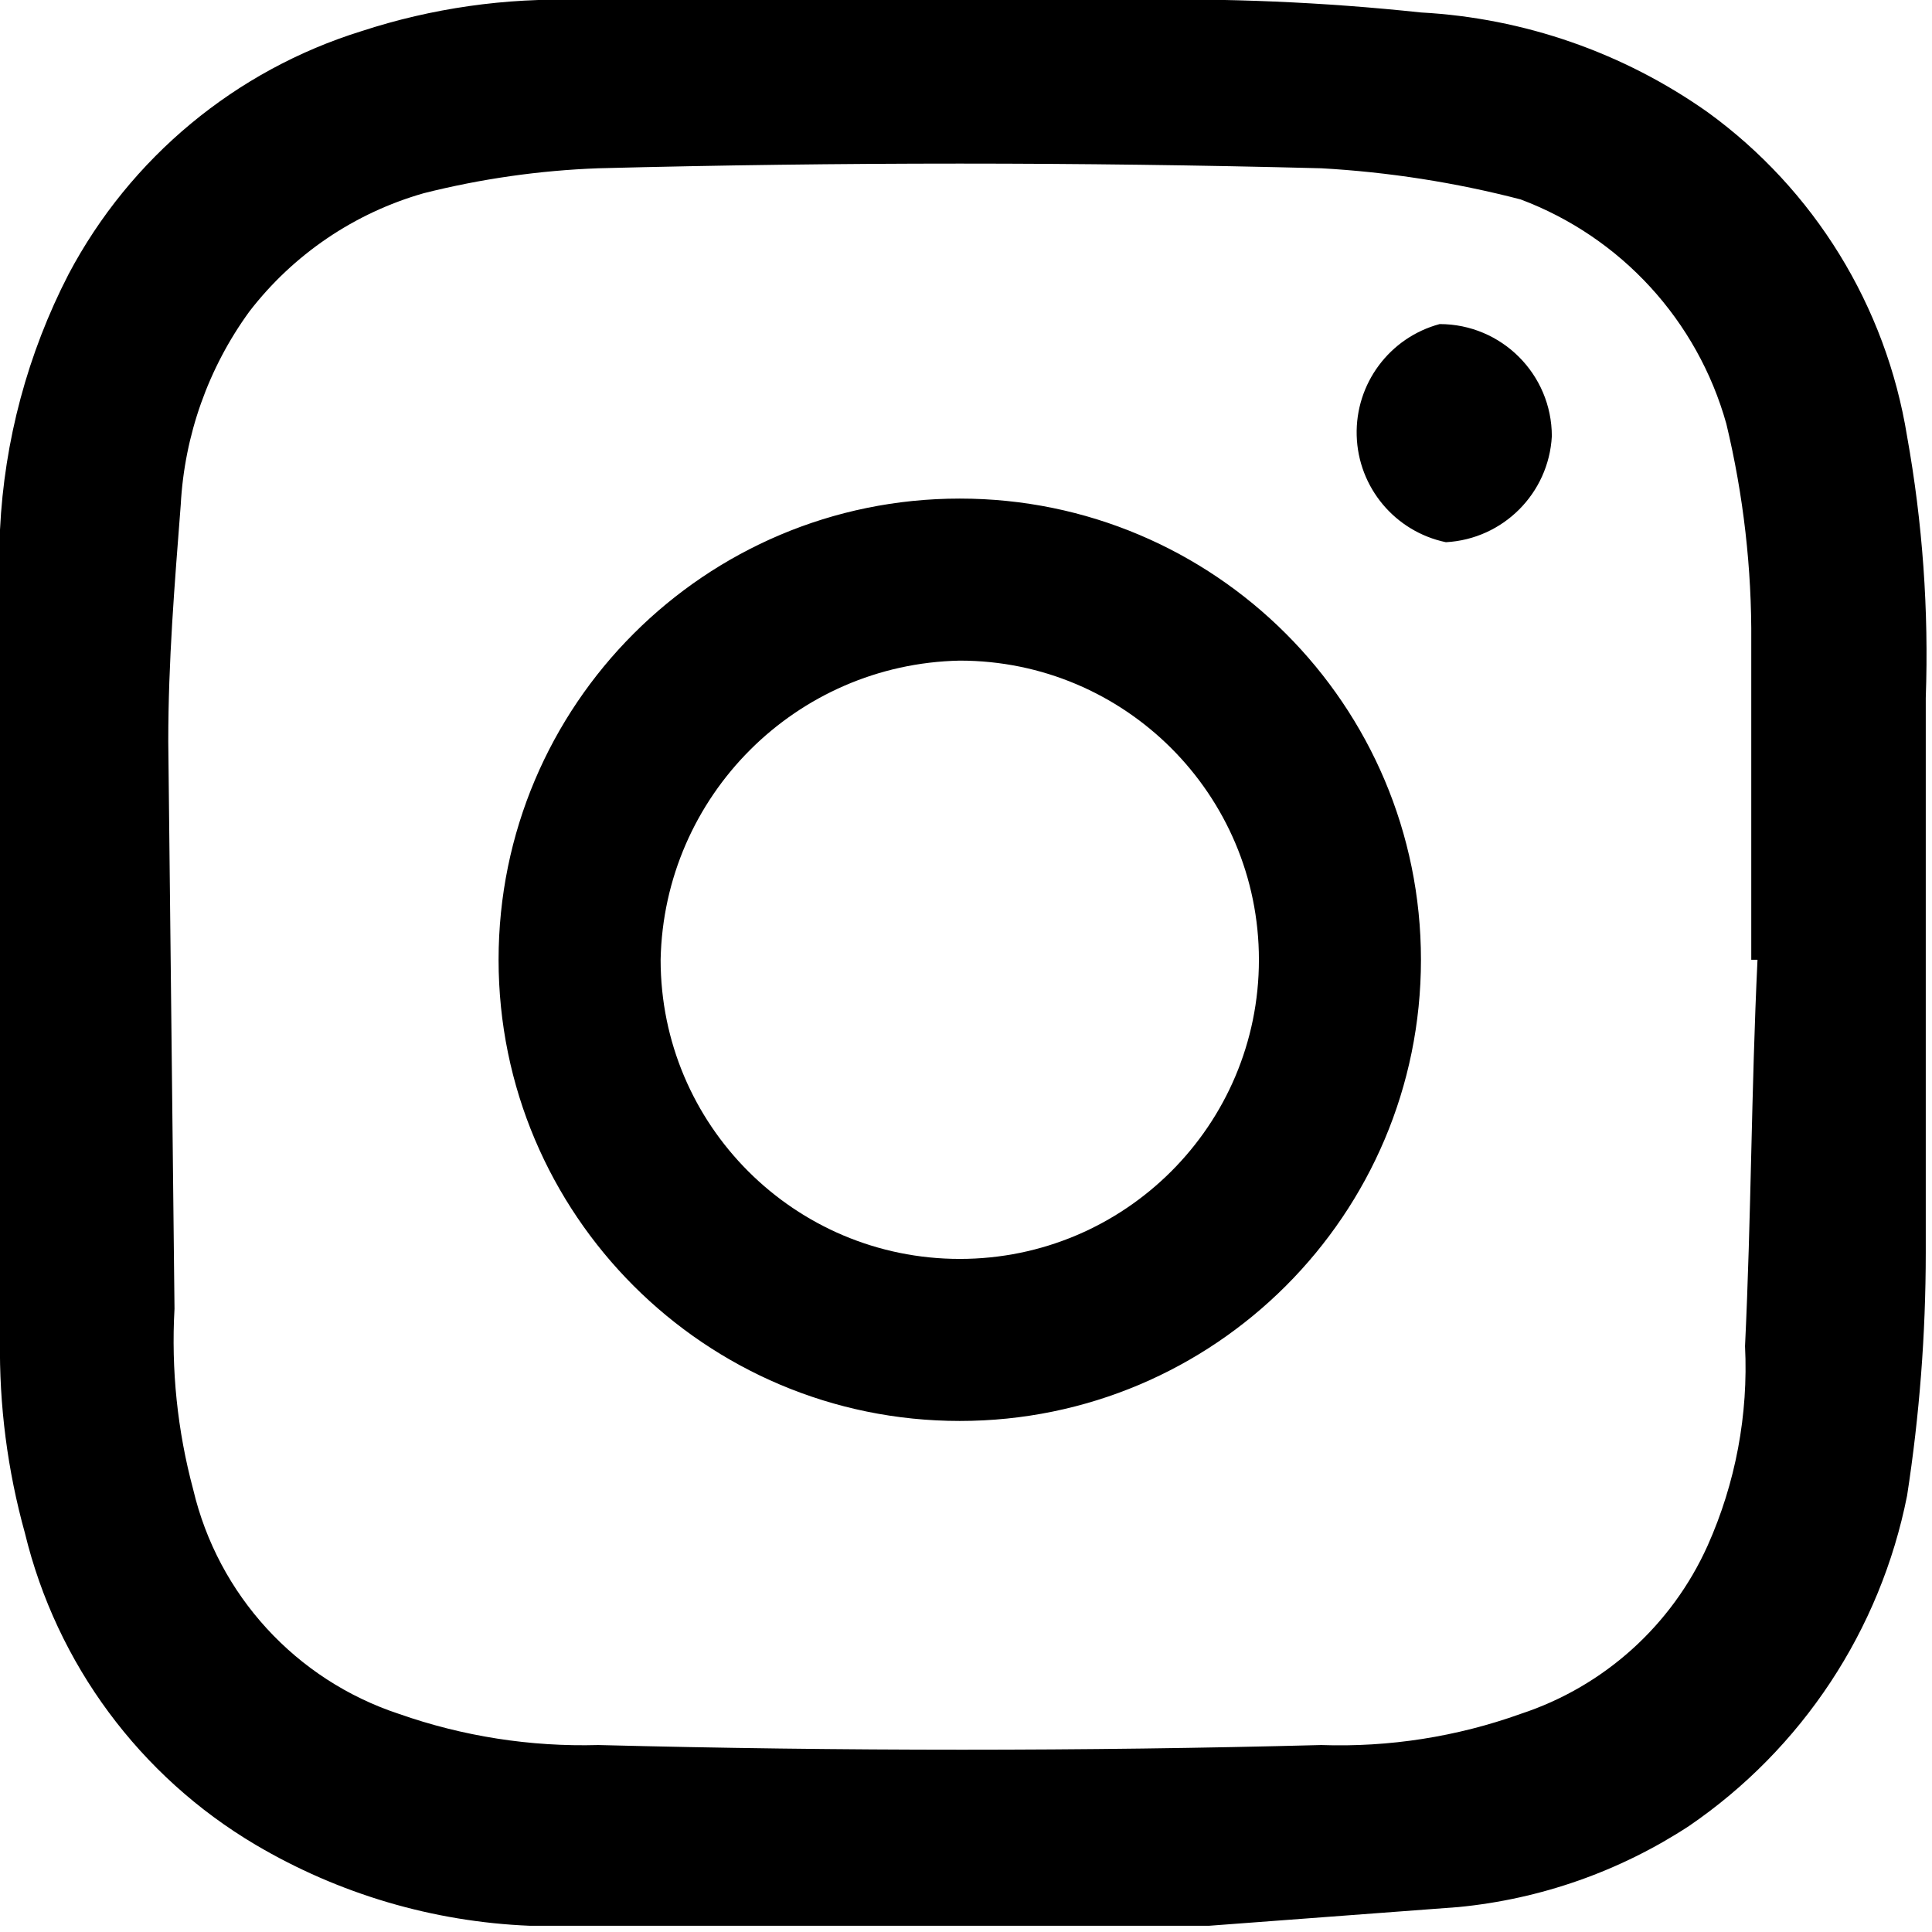
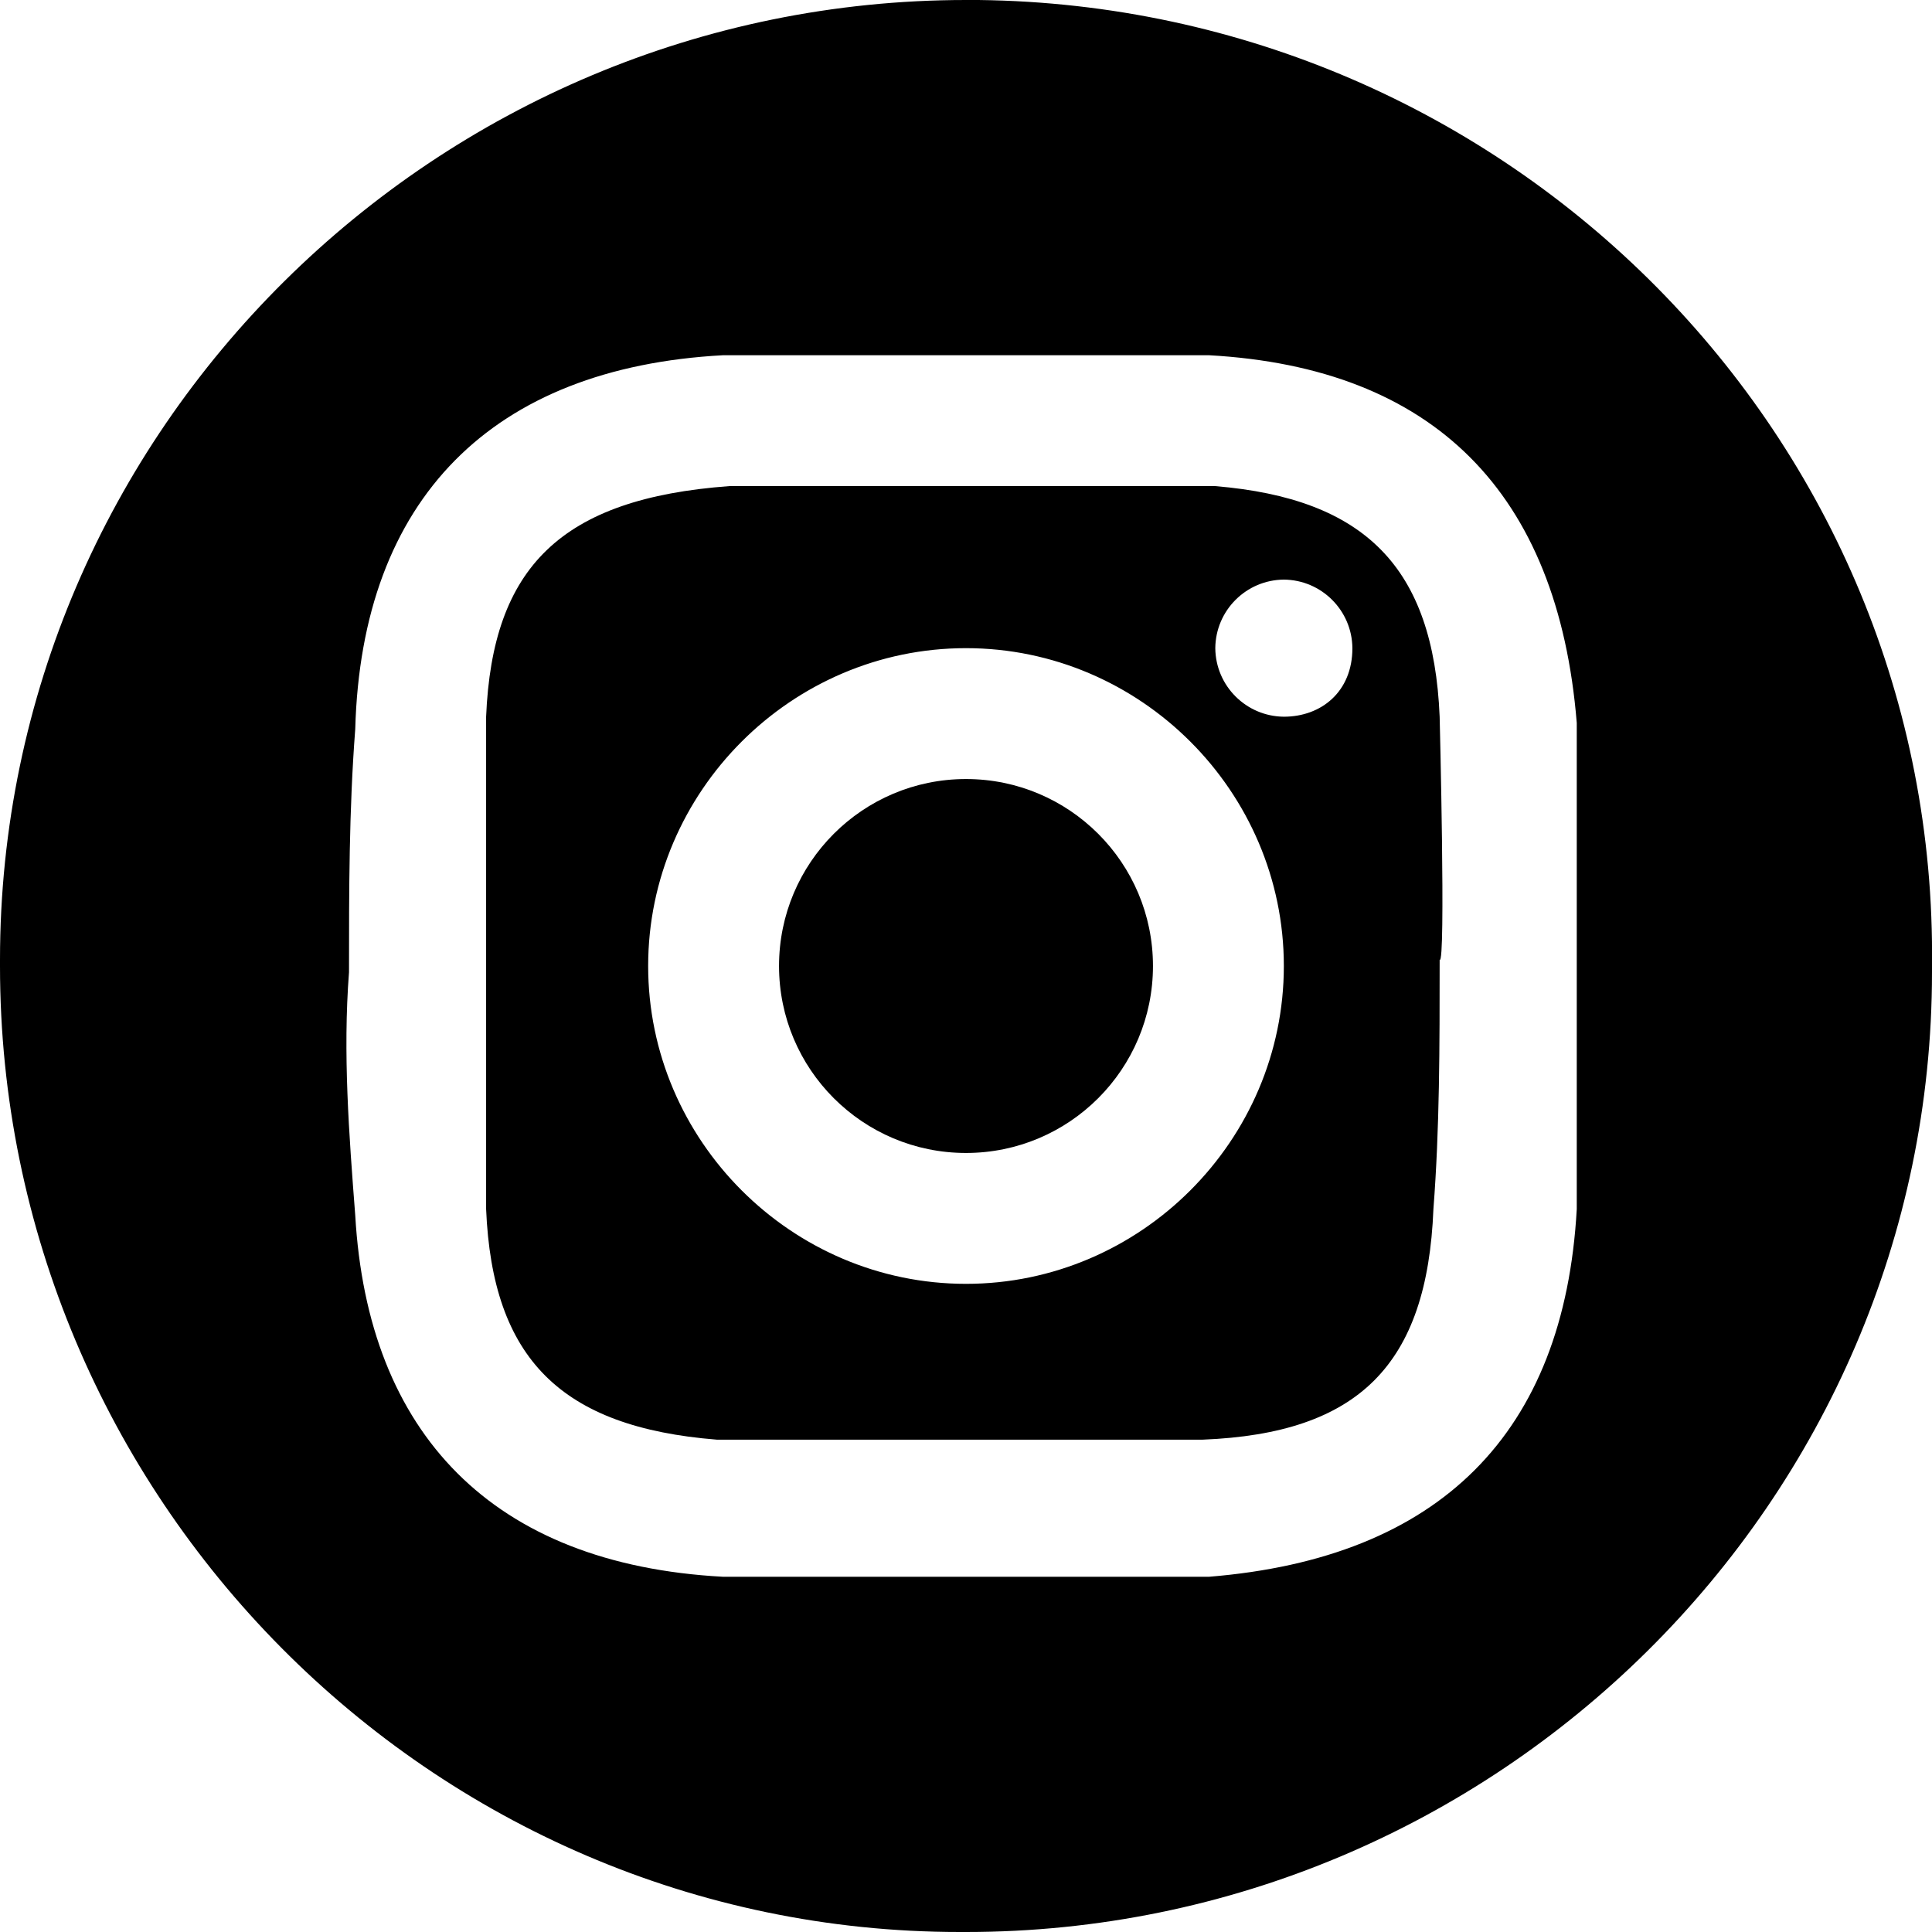
<svg viewBox="0 0 31 31" id="instagram">
-   <path d="M15.4 30.9H8.5a9.4 9.4 0 01-4.4-1.3 8 8 0 01-3.7-5 11 11 0 01-.4-3.1l-.1-8.2.1-4.8a10 10 0 011.1-4.1A8 8 0 015.8.5 10.2 10.2 0 019.3 0h8.8a37 37 0 014.7.2 8.8 8.8 0 014.6 1.6A8 8 0 0130.6 7a19.8 19.8 0 01.3 4.2v8.9a25.6 25.6 0 01-.3 3.9 8.4 8.4 0 01-3.5 5.3 8.2 8.2 0 01-3.7 1.3l-4 .3zm12.8-15.5h-.1v-5.1a14.5 14.5 0 00-.4-3.5 5.4 5.4 0 00-3.3-3.6 16.4 16.4 0 00-3.2-.5c-3.9-.1-7.7-.1-11.6 0a13.5 13.5 0 00-2.8.4A5.4 5.4 0 004 5a5.8 5.8 0 00-1.1 3.1c-.1 1.3-.2 2.5-.2 3.8l.1 9.1a9.2 9.2 0 00.3 2.9 5 5 0 003.3 3.6 8.9 8.9 0 003.2.5c3.9.1 7.8.1 11.6 0a8.6 8.6 0 003.2-.5 5 5 0 003-2.7 7 7 0 00.6-3.2c.1-2.1.1-4.1.2-6.2zm-12.8 7.4a7.4 7.4 0 117.4-7.4 7.4 7.4 0 01-7.4 7.4zm-4.8-7.4a4.8 4.8 0 104.8-4.8 4.9 4.9 0 00-4.8 4.8zm12.6-6.7a1.8 1.8 0 01-.1-3.5A1.8 1.8 0 0124.9 7a1.8 1.8 0 01-1.7 1.7z" />
+   <circle cx="15.5" cy="15.5" r="3" />
+   <path d="M23.1 11.5C23 9.1 21.9 8 19.5 7.8h-7.8C9 8 7.9 9.1 7.8 11.5v7.9c.1 2.4 1.2 3.5 3.7 3.7h7.8c2.5-.1 3.6-1.2 3.7-3.7.1-1.3.1-2.6.1-4 .1.1 0-3.9 0-3.9zm-7.6 9.1c-2.8 0-5.1-2.3-5.1-5.1s2.3-5.1 5.1-5.1 5.1 2.3 5.1 5.1-2.3 5.1-5.1 5.1zm5.1-9.1a1.11 1.11 0 01-1.1-1.1 1.11 1.11 0 011.1-1.1 1.11 1.11 0 011.1 1.1c0 .7-.5 1.1-1.1 1.1zM15.7 0h-.2C7 0 0 6.9 0 15.4v.1C0 24 6.9 31 15.4 31h.1C24 31 31 24.1 31 15.6v-.1C31.1 7 24.2.1 15.7 0zm9.6 19.4c-.2 3.6-2.2 5.6-5.9 5.9h-7.8c-3.7-.2-5.7-2.3-5.9-5.8-.1-1.3-.2-2.6-.1-3.9 0-1.3 0-2.6.1-3.9.1-3.7 2.2-5.8 5.9-6h7.8c3.6.2 5.6 2.2 5.9 5.9v7.8z" />
</svg>
